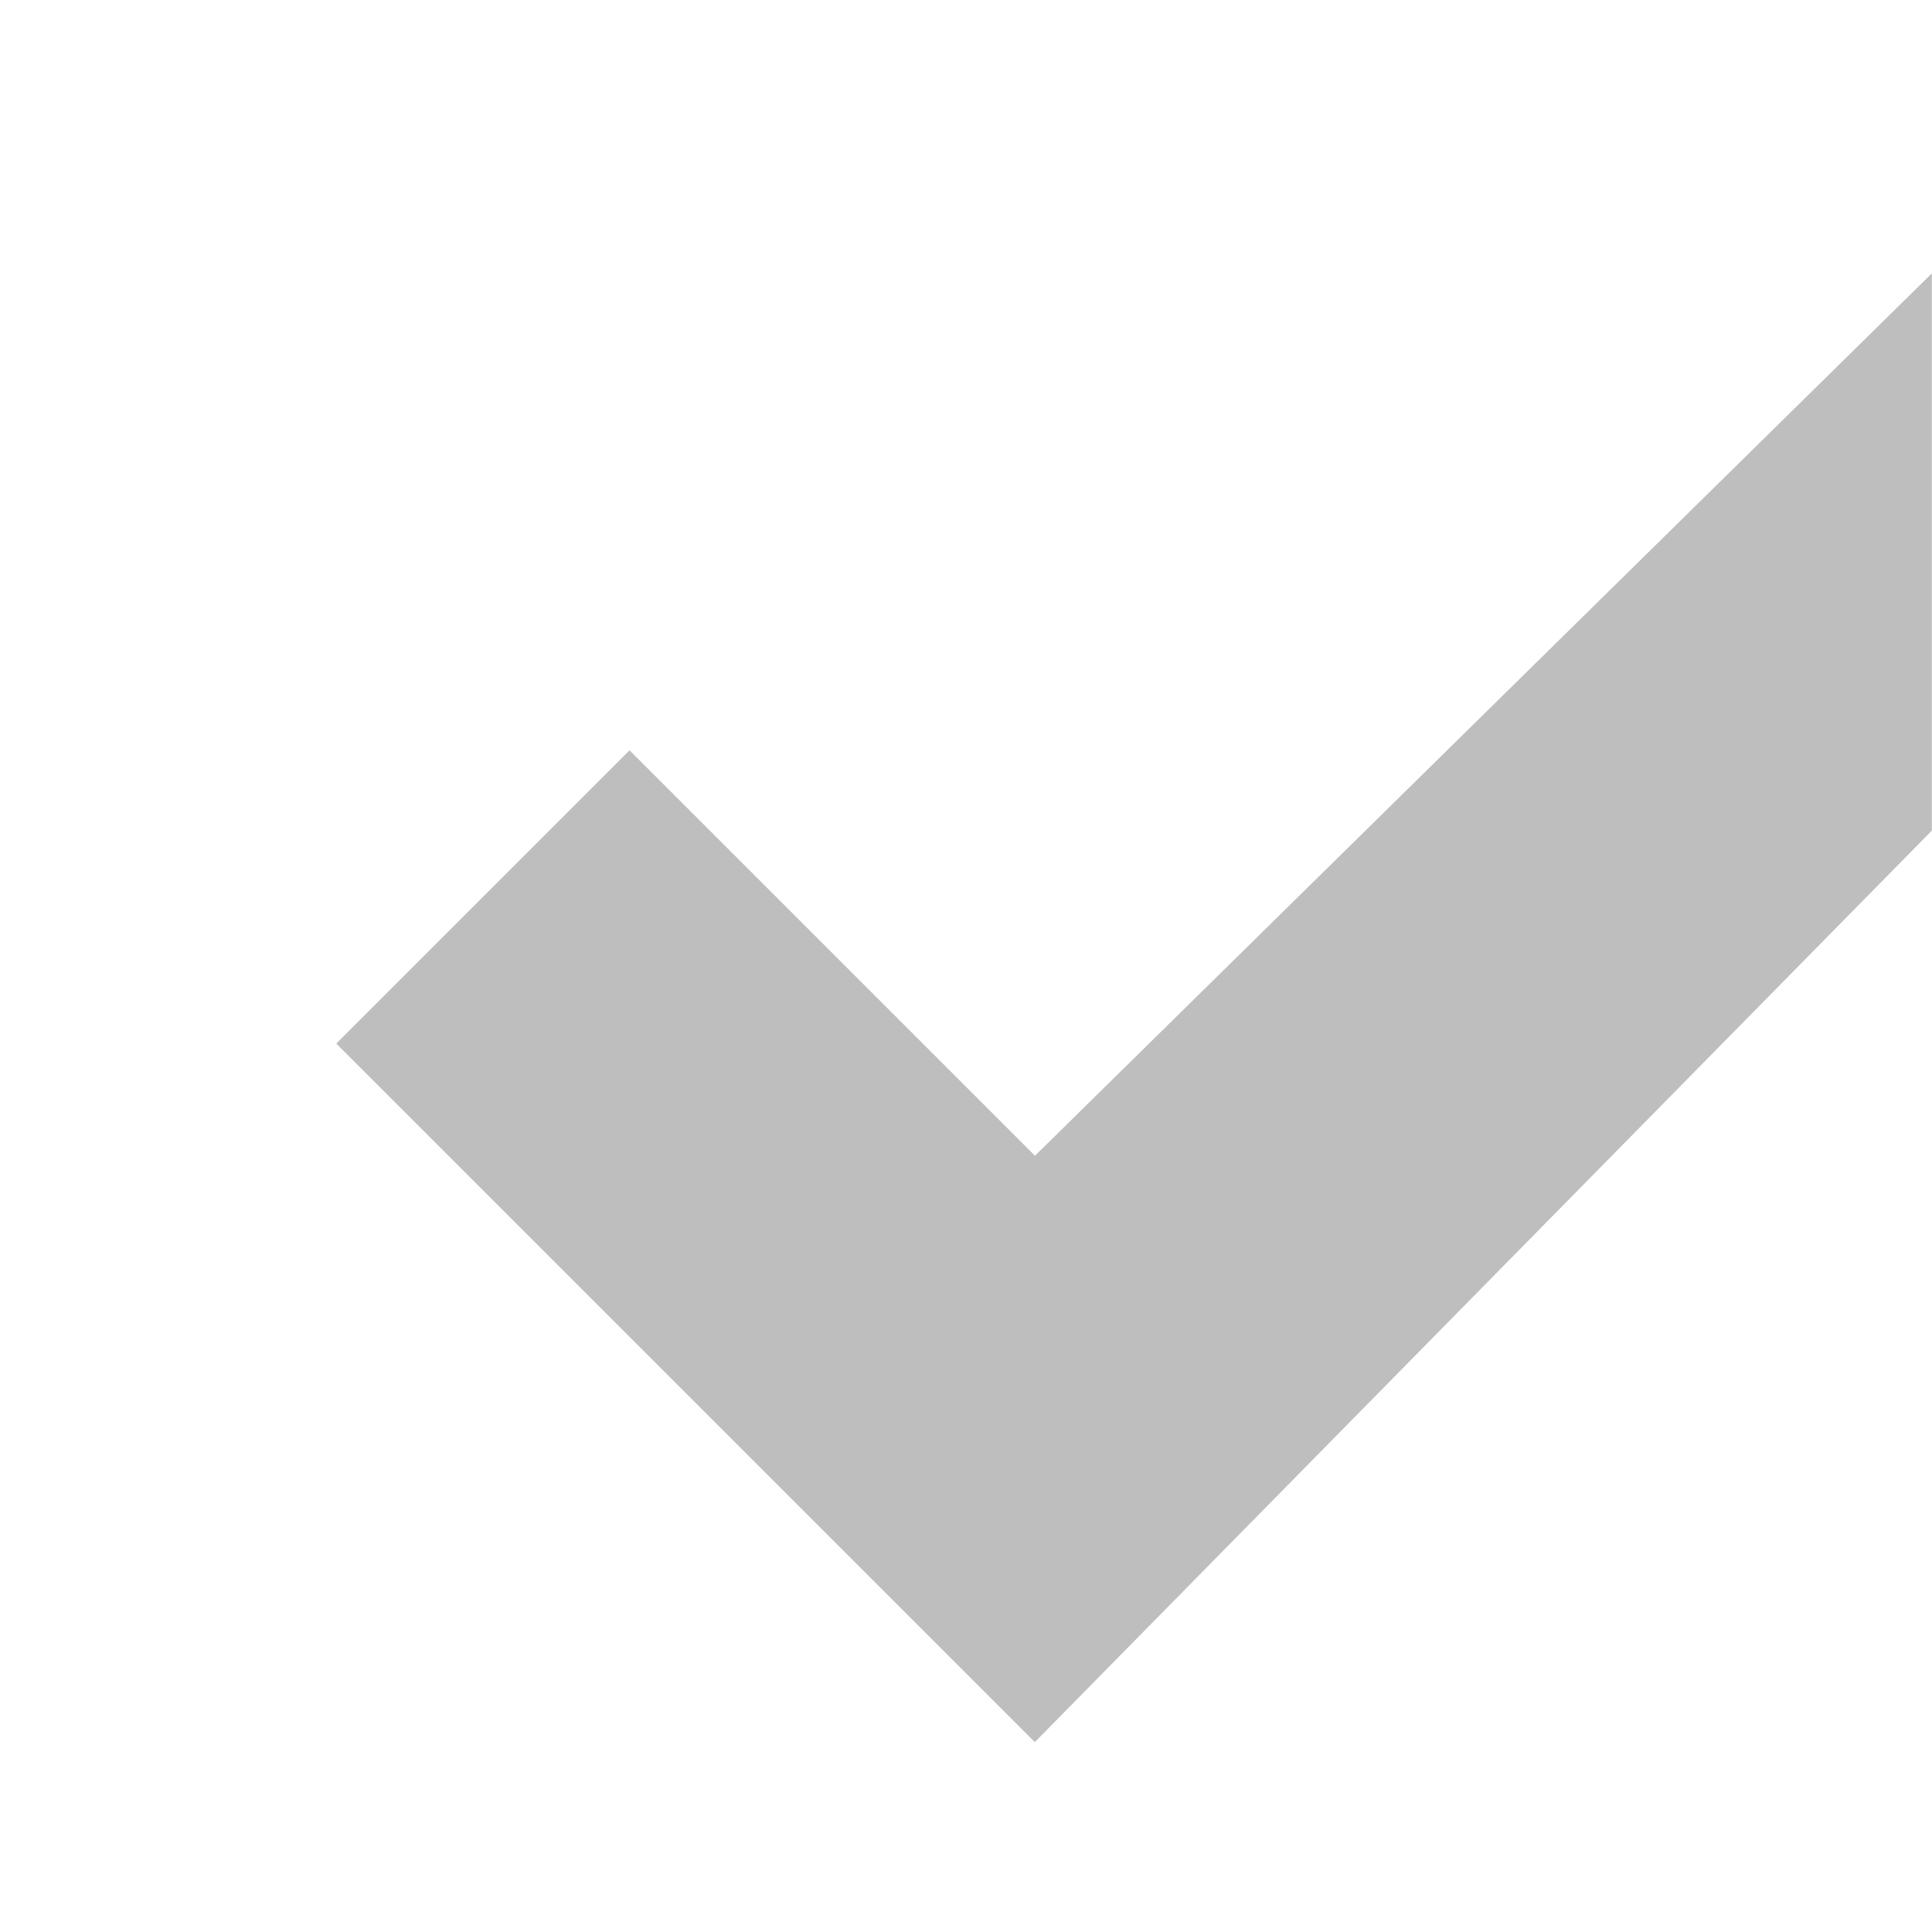
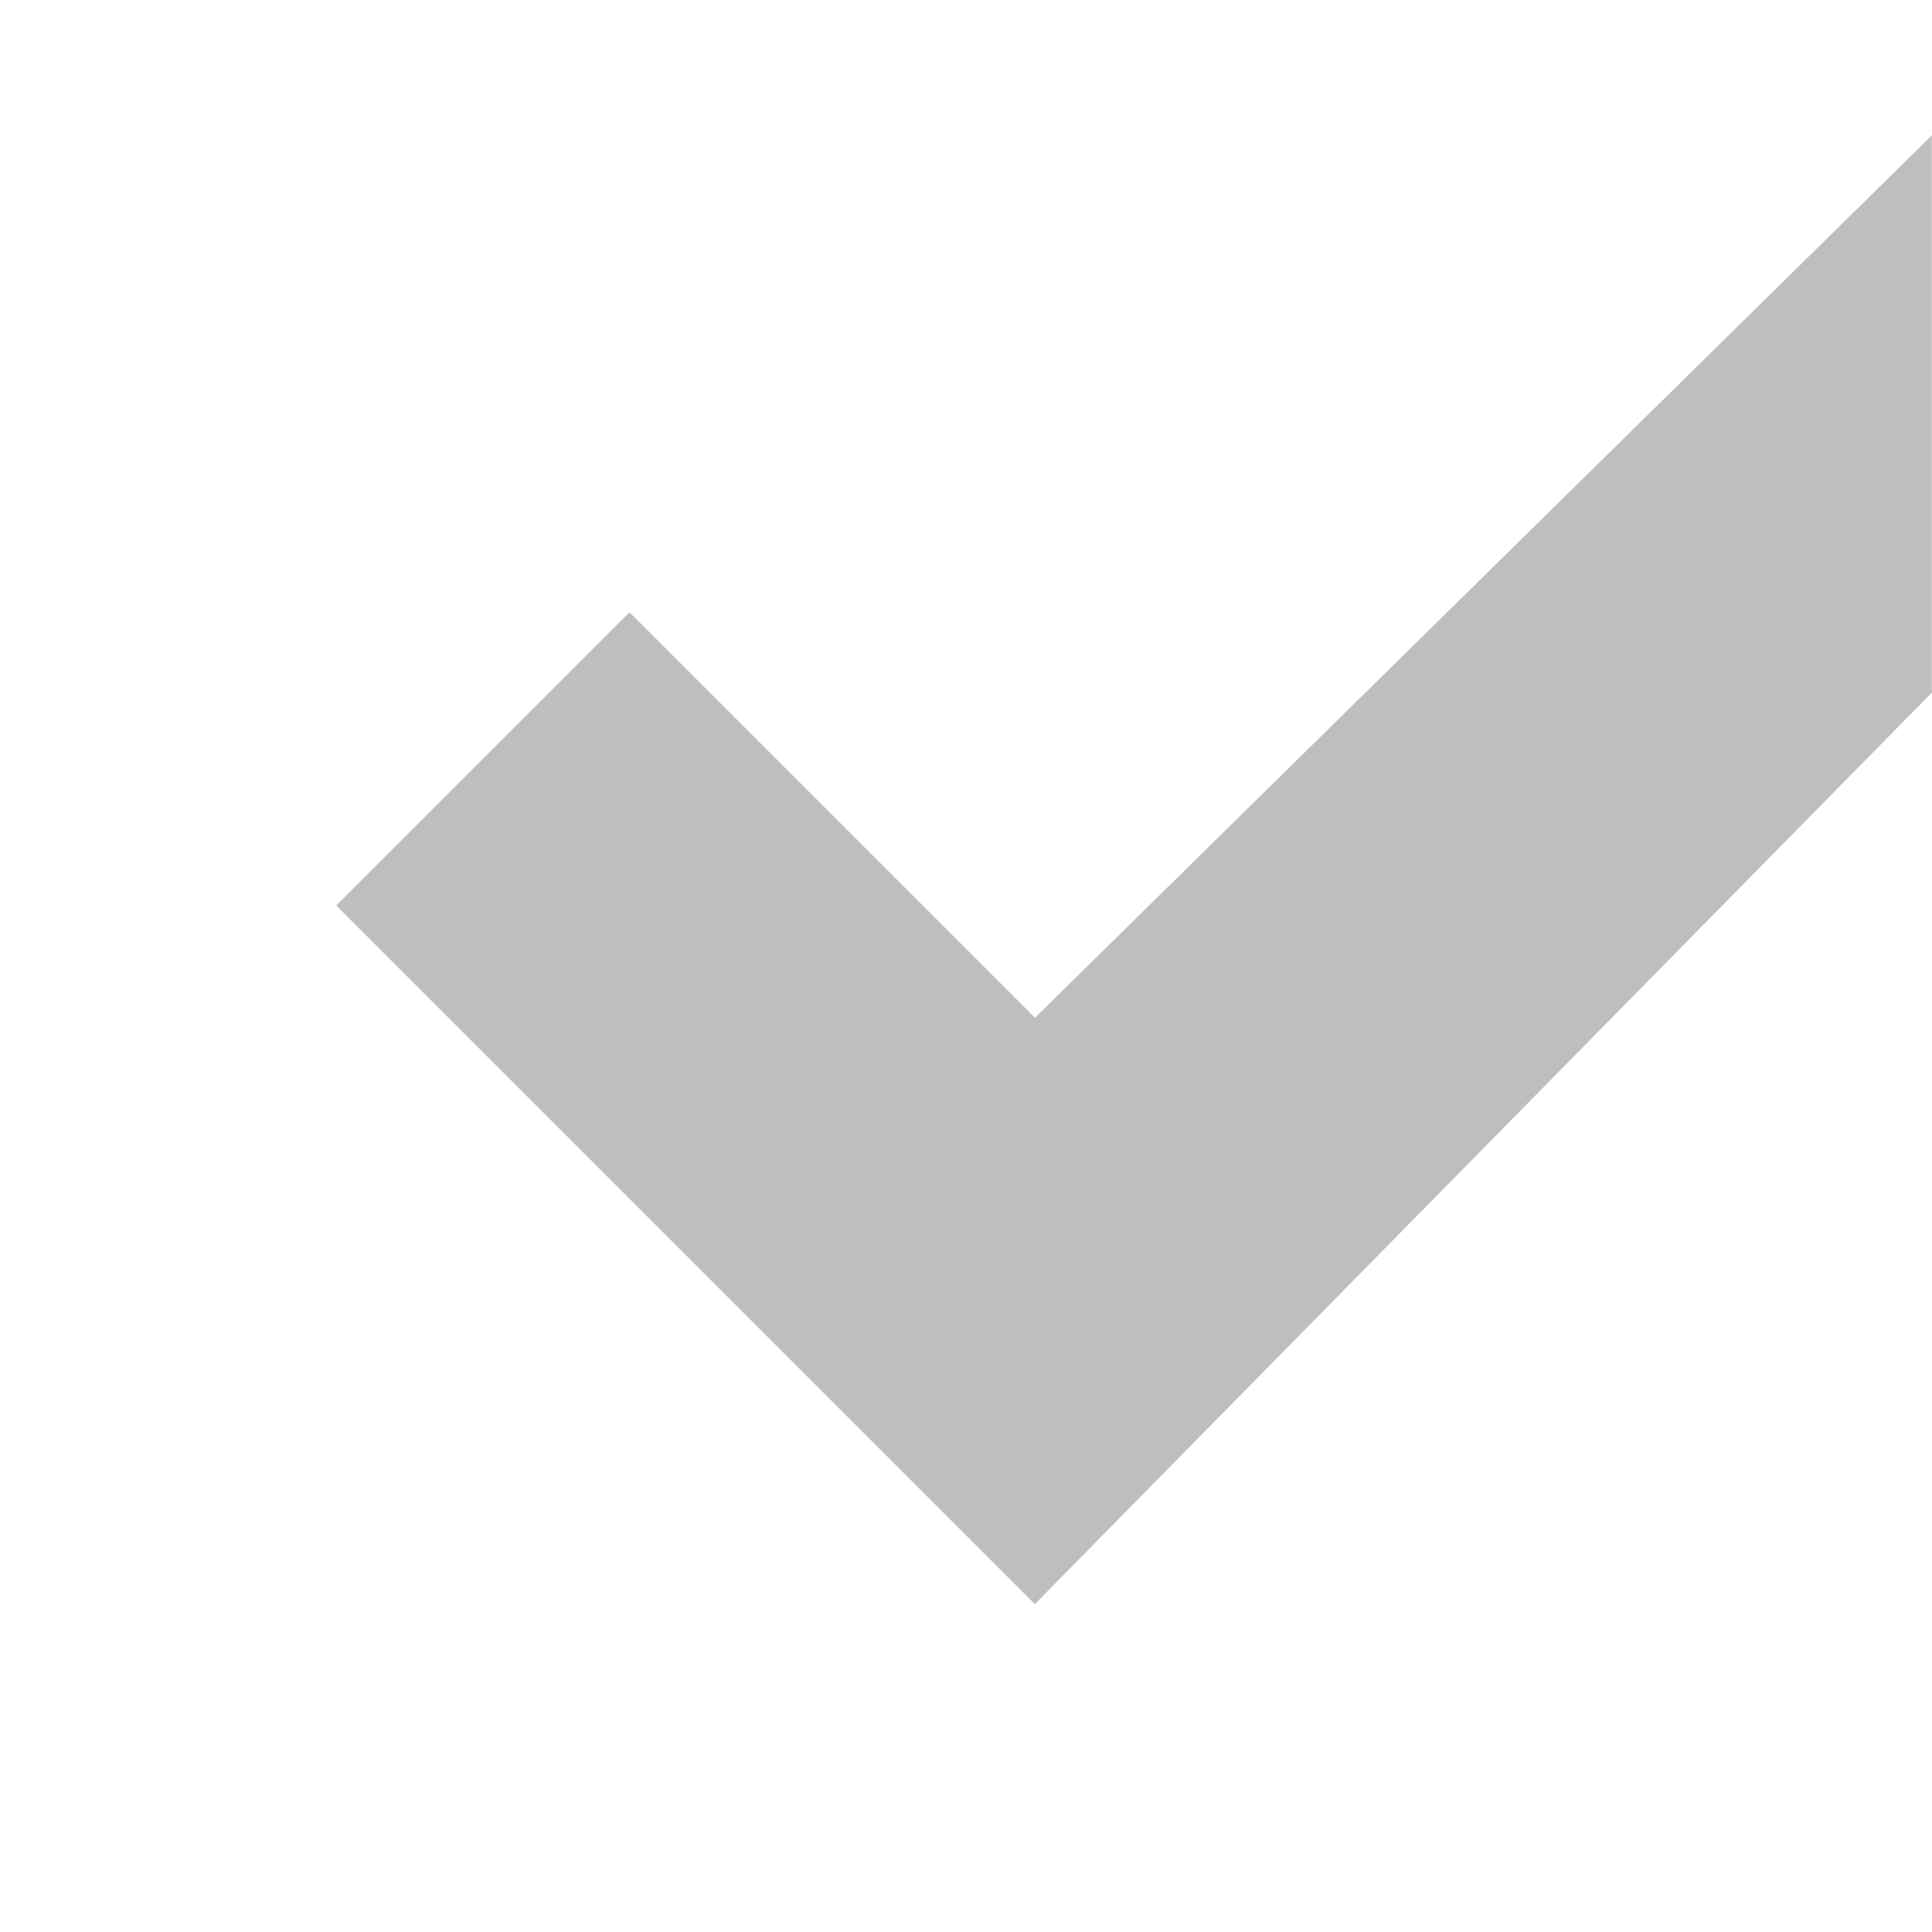
<svg xmlns="http://www.w3.org/2000/svg" xmlns:ns1="http://www.openswatchbook.org/uri/2009/osb" height="14" id="svg7384" version="1.1" width="14">
  <defs id="defs7386">
    <linearGradient gradientTransform="matrix(-2.736579,0.2820293,-0.1890831,-0.9998832,239.5401,-879.4556)" id="linearGradient19282" ns1:paint="solid">
      <stop id="stop19284" offset="0" style="stop-color:#666666;stop-opacity:1;" />
    </linearGradient>
  </defs>
  <g id="layer9" style="display:inline;opacity:1" transform="translate(-401.0002,-339)">
-     <path style="color:#000000;font-style:normal;font-variant:normal;font-weight:normal;font-stretch:normal;font-size:medium;line-height:normal;font-family:Sans;-inkscape-font-specification:Sans;text-indent:0;text-align:start;text-decoration:none;text-decoration-line:none;letter-spacing:normal;word-spacing:normal;text-transform:none;direction:ltr;block-progression:tb;writing-mode:lr-tb;baseline-shift:baseline;text-anchor:start;display:inline;overflow:visible;visibility:visible;fill:#bebebe;fill-opacity:1;stroke:none;stroke-width:3;marker:none;enable-background:accumulate" d="m 415,340.98 -6.5,6.395 -2.938,-2.938 -2.125,2.125 5.062,5.062 6.5,-6.605 0,-4.039 z" id="path8913-6-7-1-5-1" />
+     <path style="color:#000000;font-style:normal;font-variant:normal;font-weight:normal;font-stretch:normal;font-size:medium;line-height:normal;font-family:Sans;-inkscape-font-specification:Sans;text-indent:0;text-align:start;text-decoration:none;text-decoration-line:none;letter-spacing:normal;word-spacing:normal;text-transform:none;direction:ltr;block-progression:tb;writing-mode:lr-tb;baseline-shift:baseline;text-anchor:start;display:inline;overflow:visible;visibility:visible;fill:#bebebe;fill-opacity:1;stroke:none;stroke-width:3;marker:none;enable-background:accumulate" d="m 415,339.98 -6.5,6.395 -2.938,-2.938 -2.125,2.125 5.062,5.062 6.5,-6.605 0,-4.039 z" id="path8913-6-7-1-5-1" />
  </g>
  <g id="layer10" style="display:inline" transform="translate(-401.0002,-339)" />
  <g id="layer11" transform="translate(-401.0002,-339)" />
  <g id="layer13" style="display:inline" transform="translate(-401.0002,-339)" />
  <g id="layer14" transform="translate(-401.0002,-339)" />
  <g id="layer15" style="display:inline" transform="translate(-401.0002,-339)" />
  <g id="g71291" style="display:inline" transform="translate(-401.0002,-339)" />
  <g id="g4953" style="display:inline" transform="translate(-401.0002,-339)" />
  <g id="layer12" style="display:inline" transform="translate(-401.0002,-339)" />
</svg>
